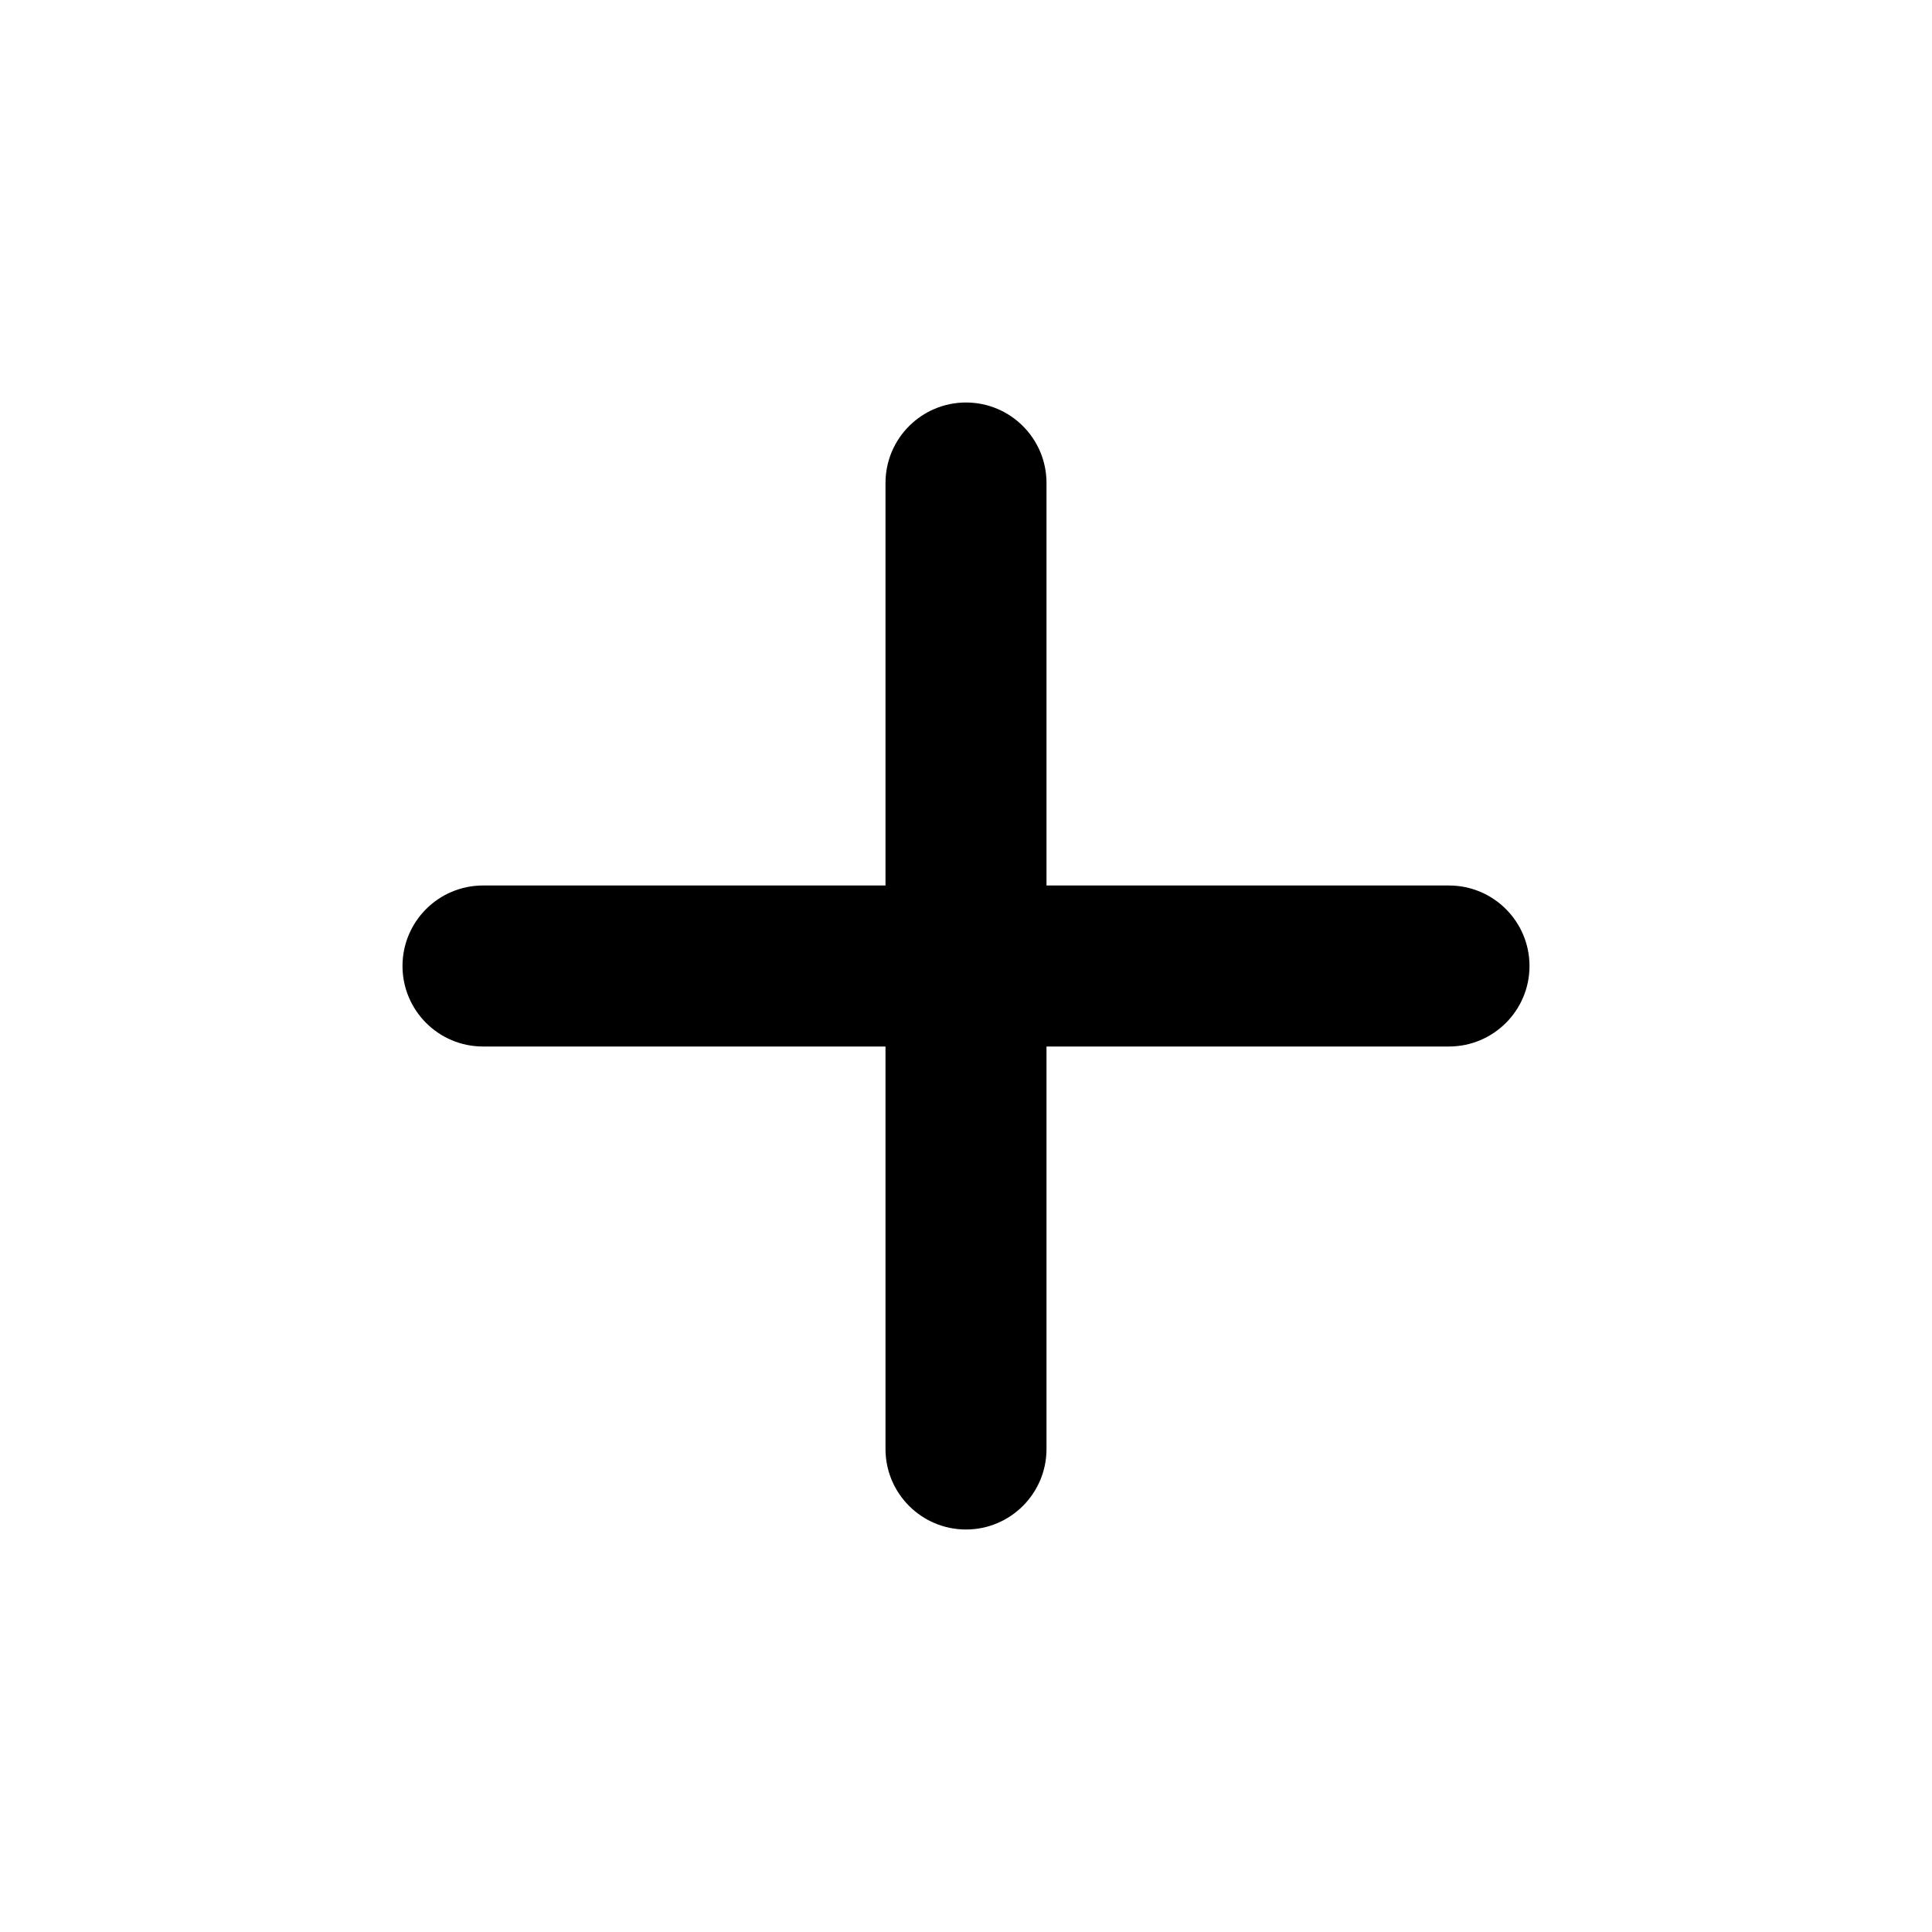
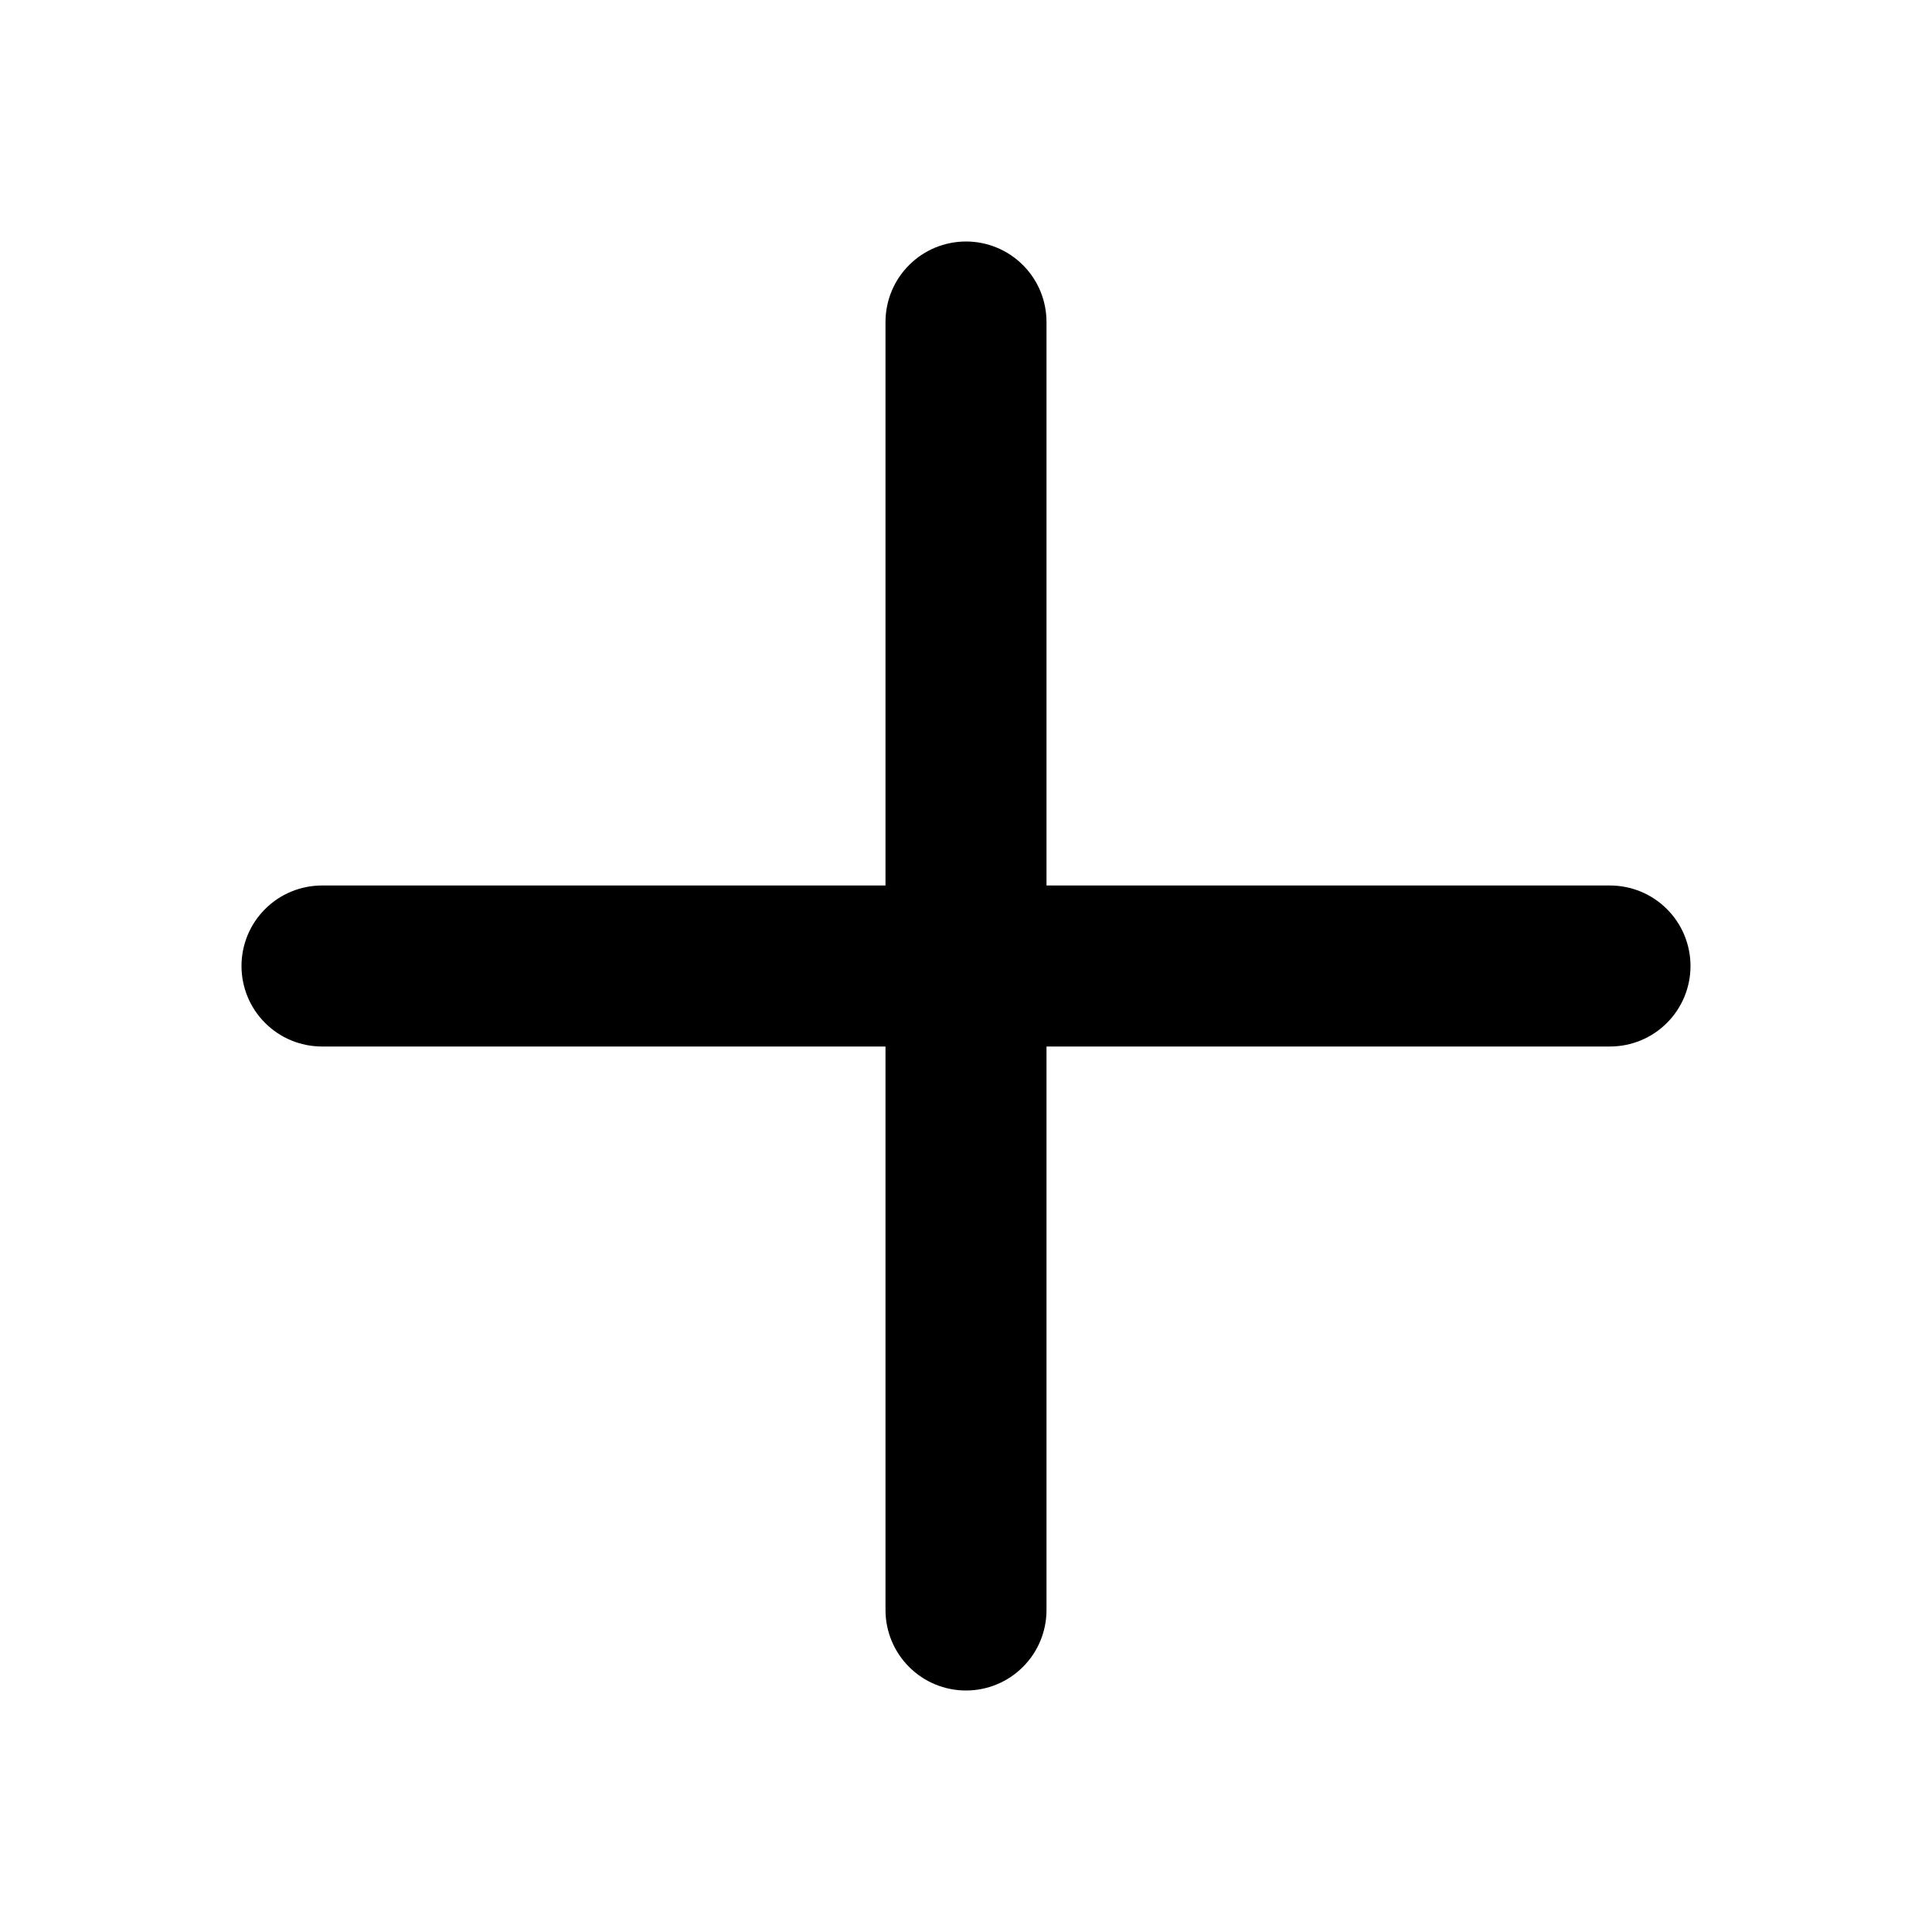
<svg xmlns="http://www.w3.org/2000/svg" width="24" height="24" viewBox="0 0 24 24">
-   <path d="M19 12C19 12.552 18.552 13 18 13H13V18C13 18.552 12.552 19 12 19C11.448 19 11 18.552 11 18V13H6C5.448 13 5 12.552 5 12C5 11.448 5.448 11 6 11H11V6C11 5.448 11.448 5 12 5C12.552 5 13 5.448 13 6V11H18C18.552 11 19 11.448 19 12Z" />
+   <path d="M20 11H13V4C13 3.735 12.895 3.48 12.707 3.293C12.52 3.105 12.265 3 12 3C11.735 3 11.48 3.105 11.293 3.293C11.105 3.48 11 3.735 11 4V11H4C3.735 11 3.48 11.105 3.293 11.293C3.105 11.48 3 11.735 3 12C3 12.265 3.105 12.52 3.293 12.707C3.48 12.895 3.735 13 4 13H11V20C11 20.265 11.105 20.52 11.293 20.707C11.48 20.895 11.735 21 12 21C12.265 21 12.52 20.895 12.707 20.707C12.895 20.52 13 20.265 13 20V13H20C20.265 13 20.52 12.895 20.707 12.707C20.895 12.52 21 12.265 21 12C21 11.735 20.895 11.48 20.707 11.293C20.52 11.105 20.265 11 20 11Z" />
</svg>
